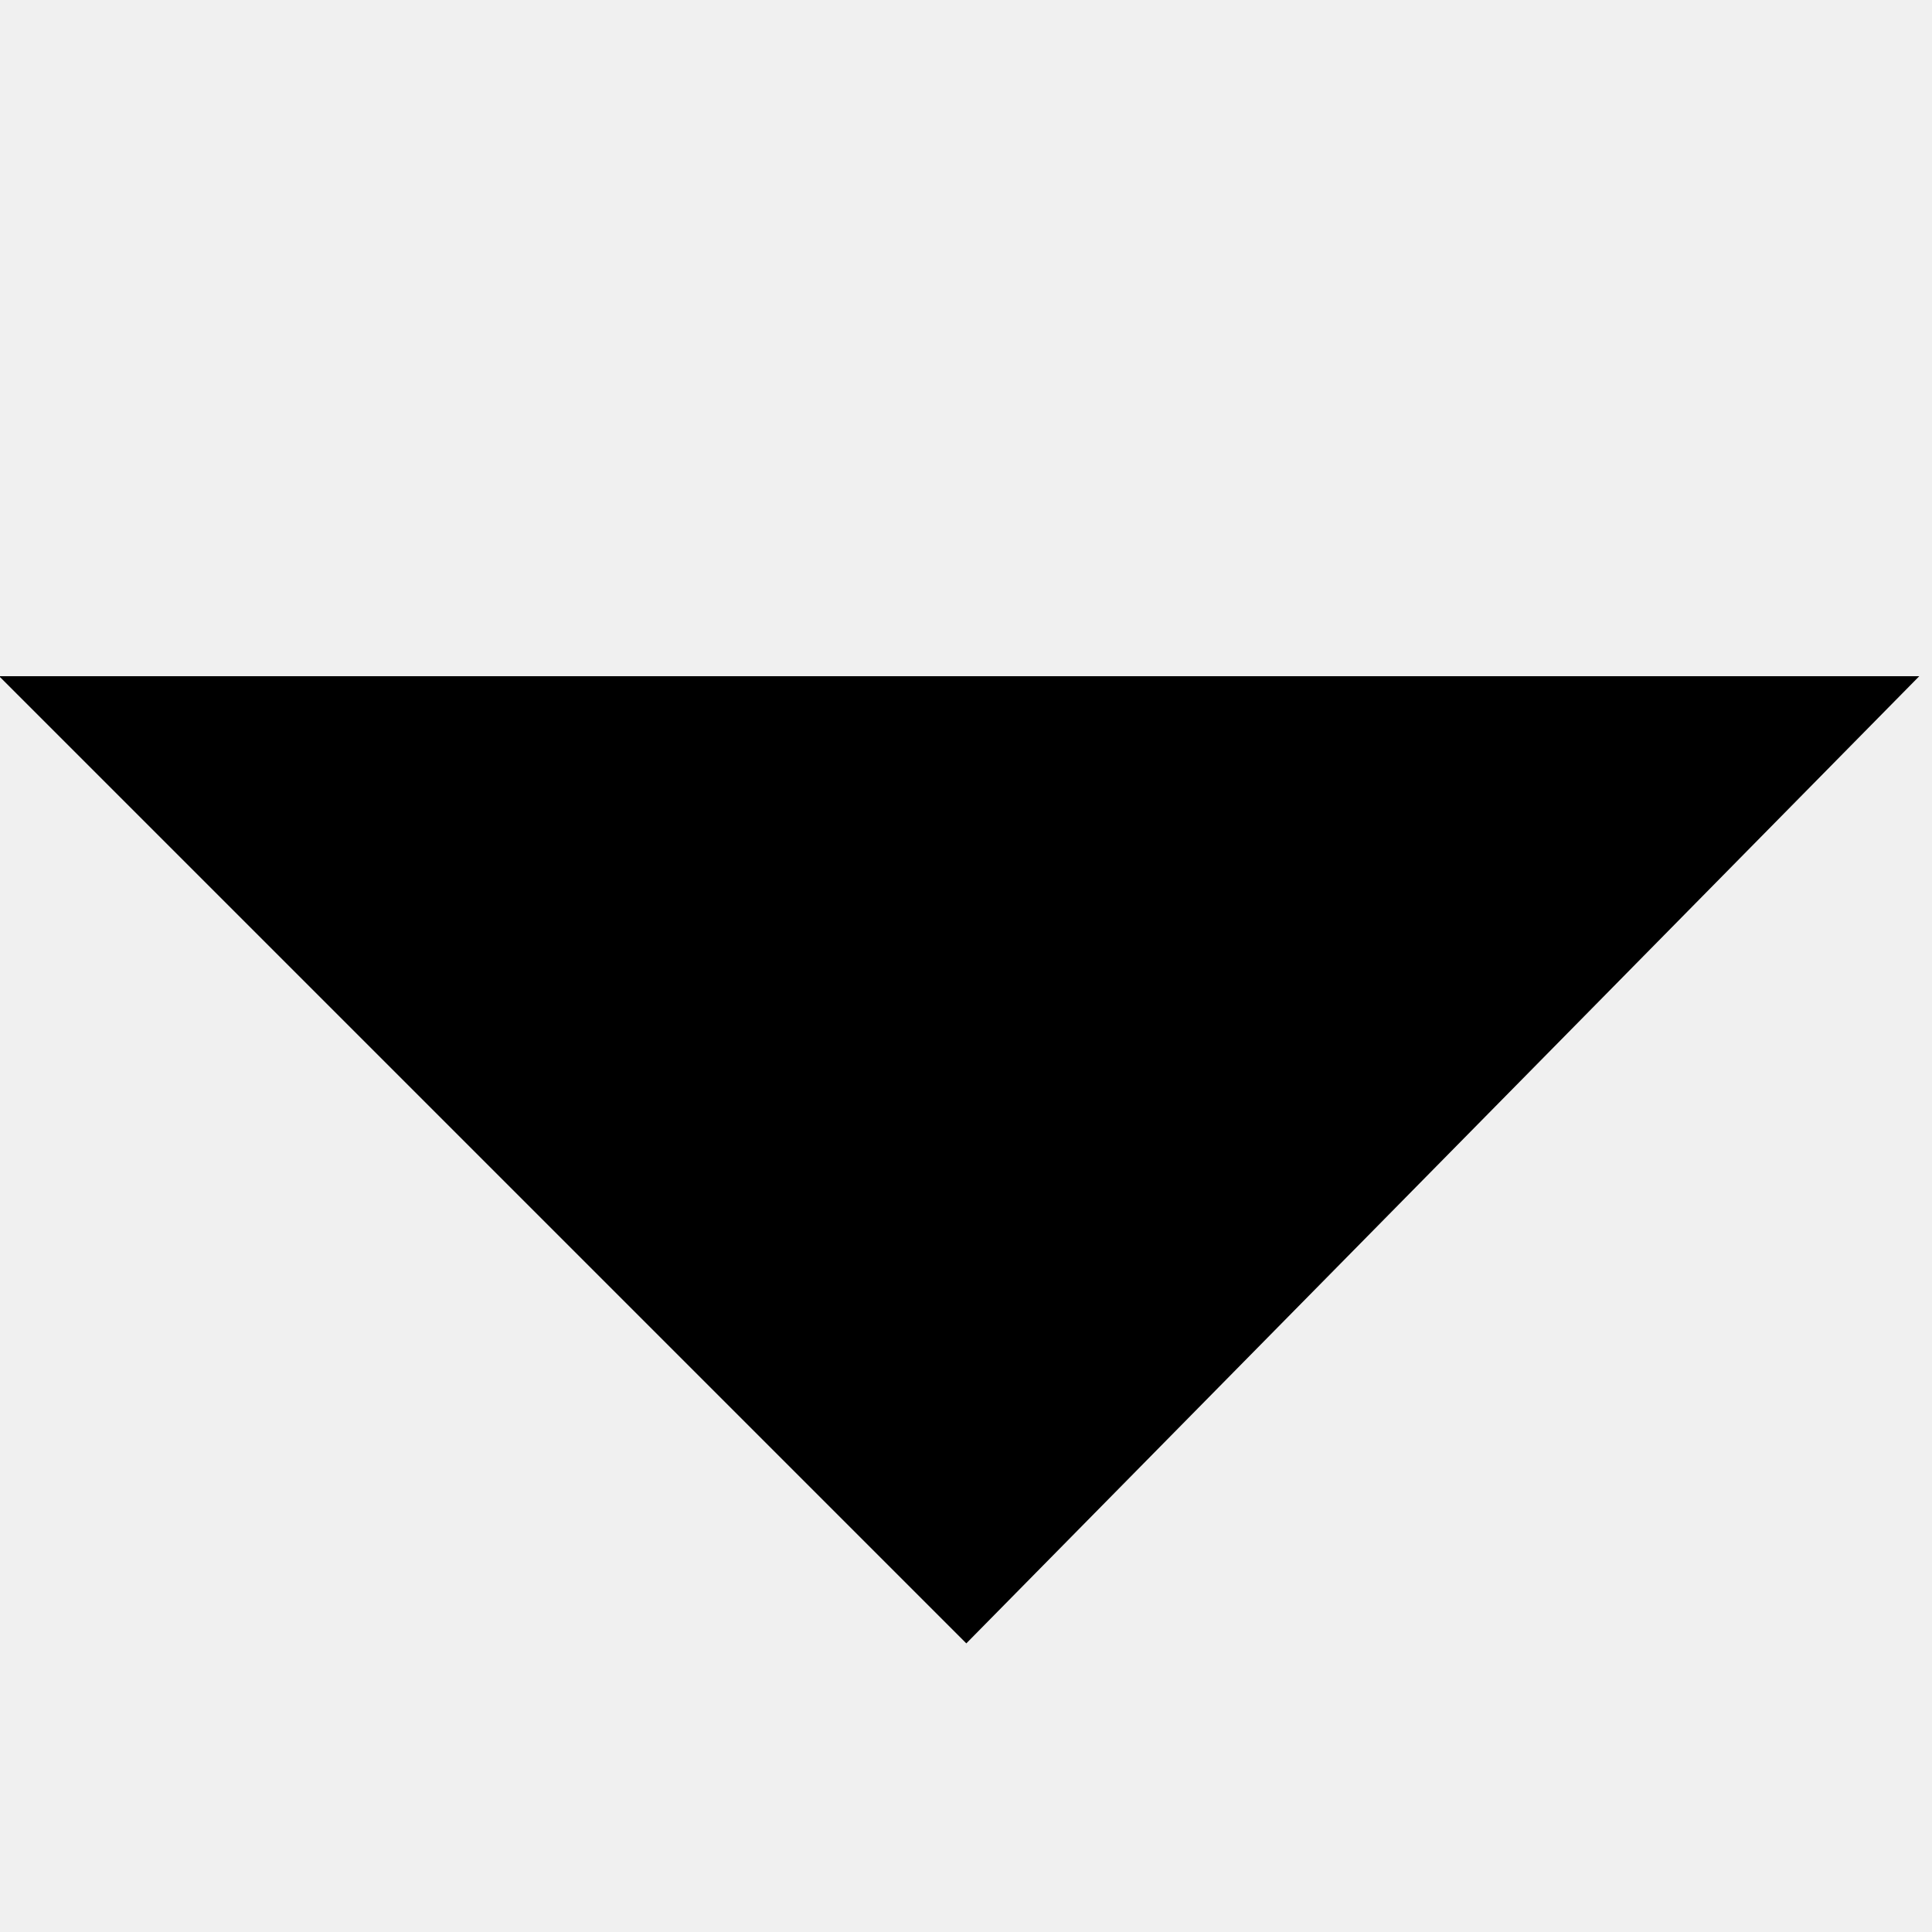
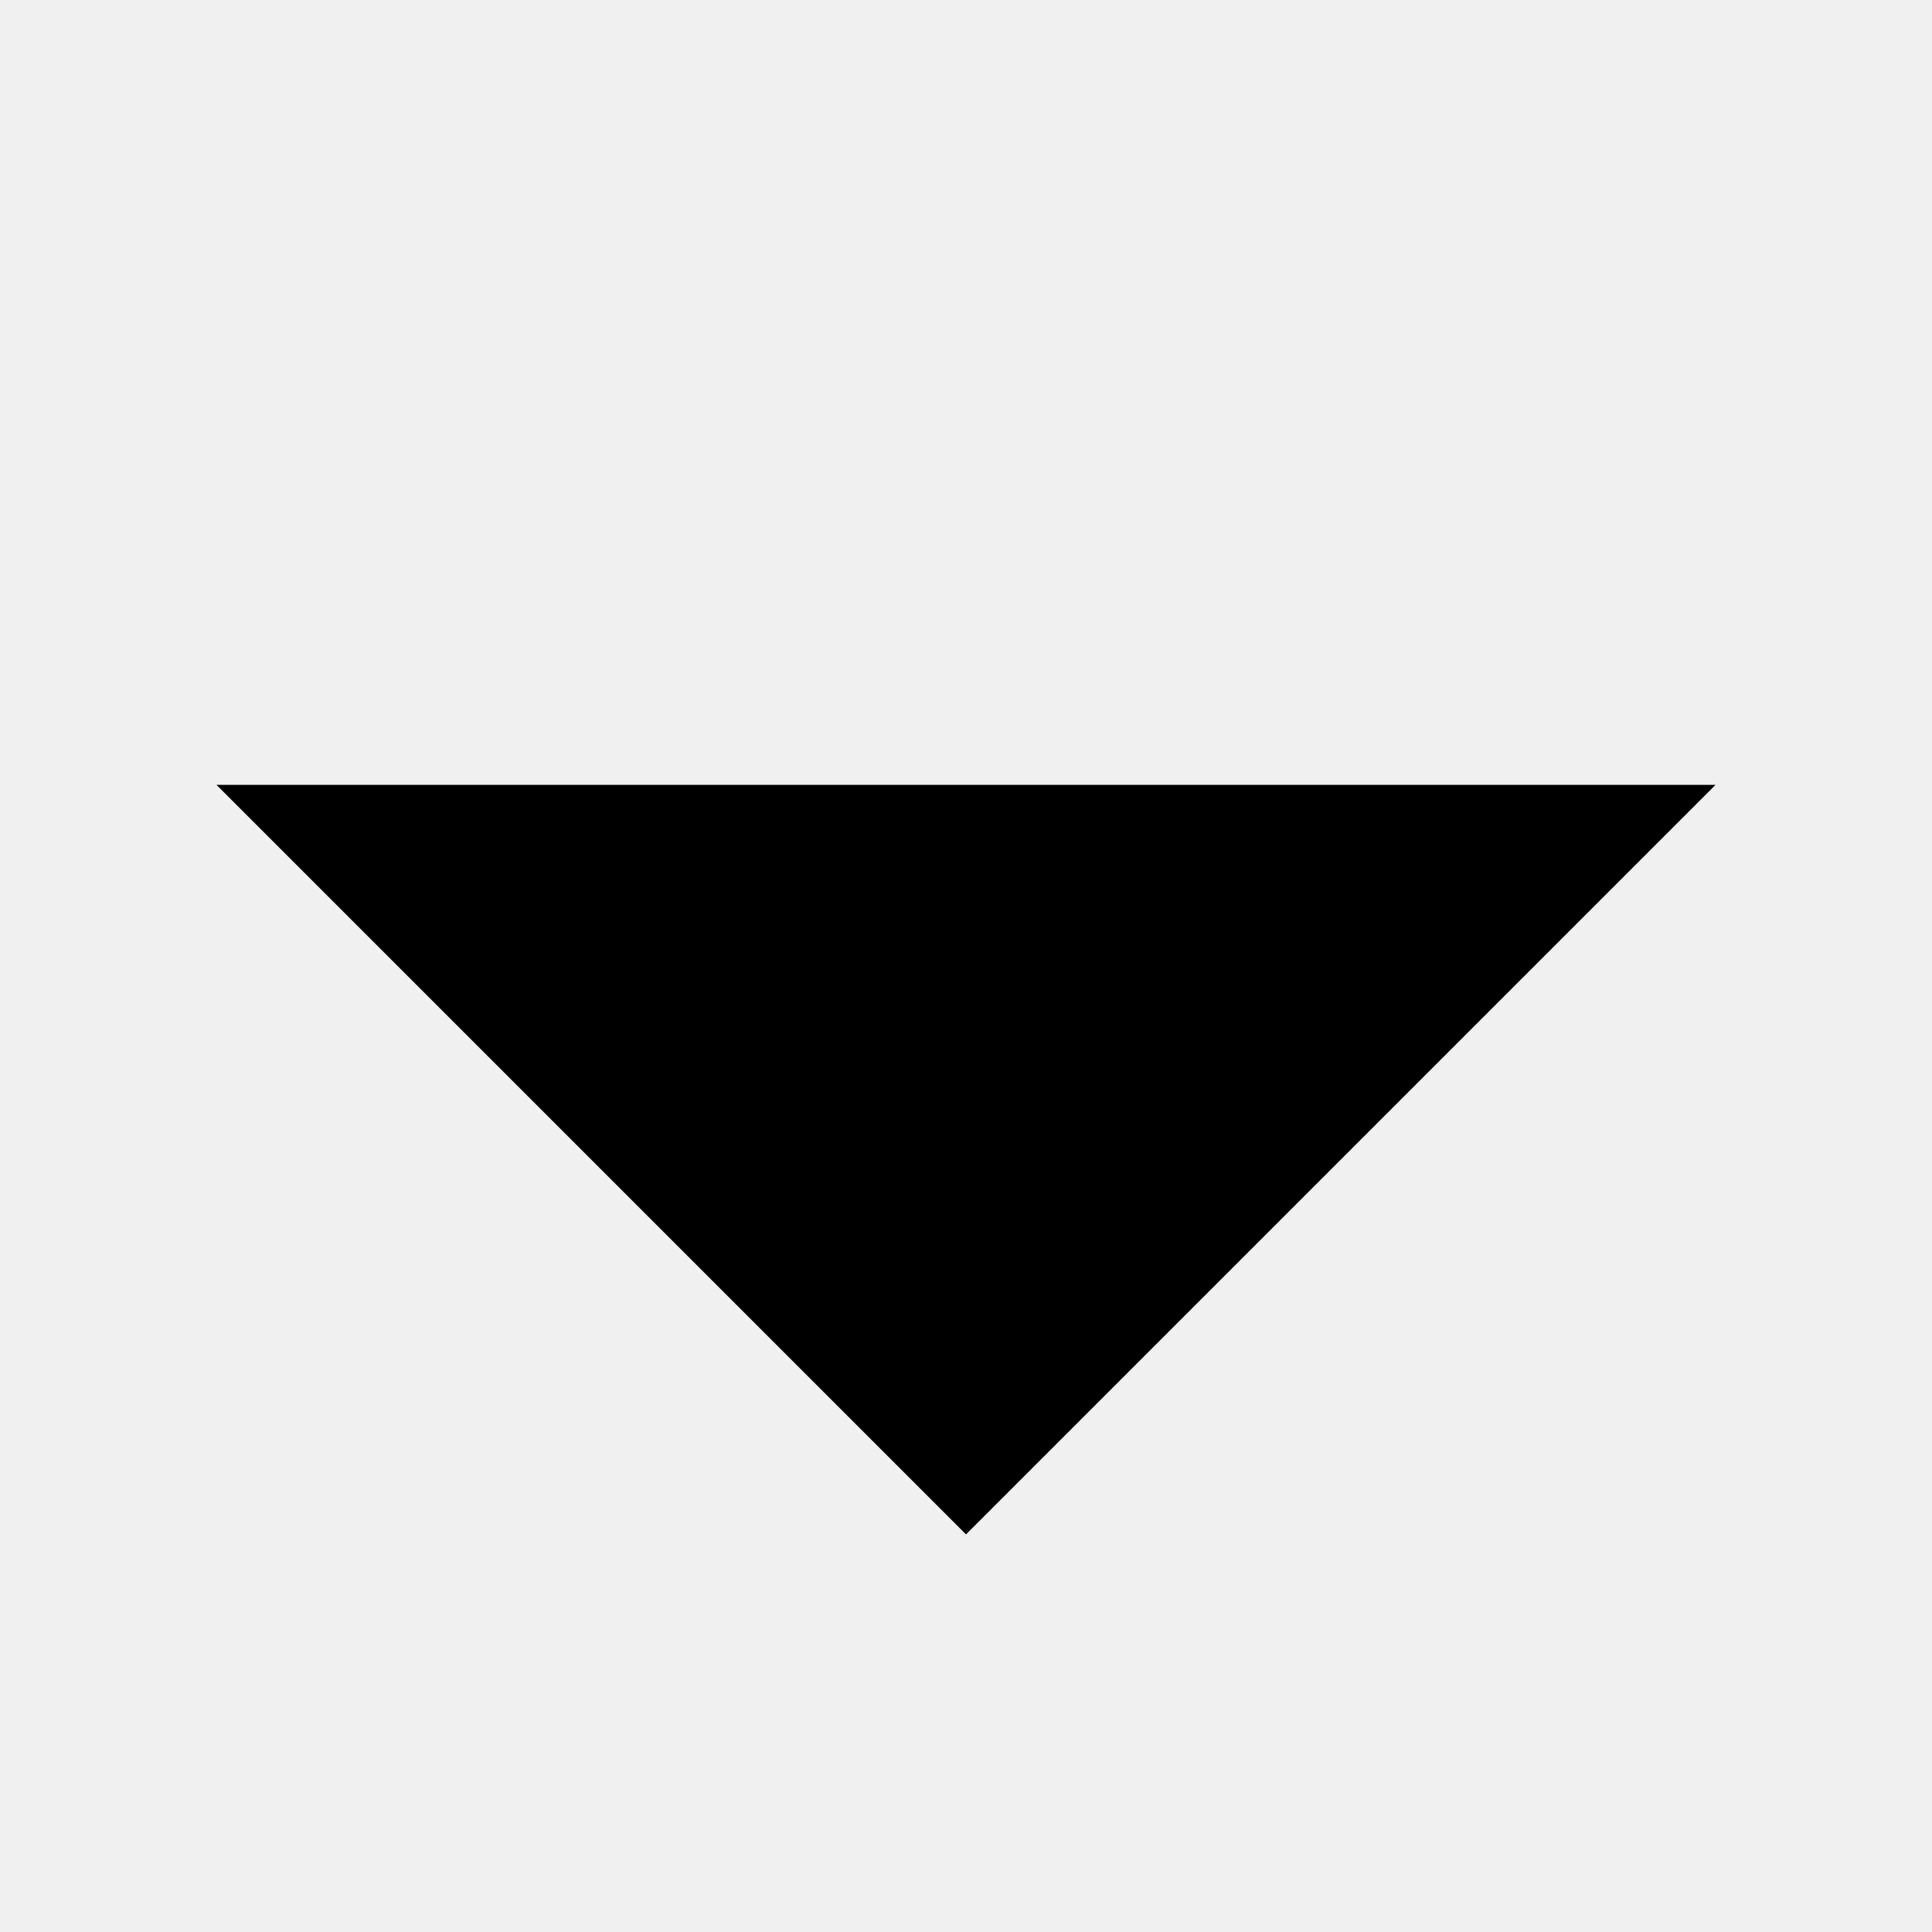
- <svg xmlns="http://www.w3.org/2000/svg" id="Ebene_3" viewBox="0 0 16 16" style="isolation:isolate" width="16" height="16" preserveAspectRatio="xMinYMid meet">
+ <svg xmlns="http://www.w3.org/2000/svg" id="Ebene_3" viewBox="0 0 16 16" preserveAspectRatio="xMinYMid meet">
  <style>.st0{fill:#fff}.st0,.st1{stroke:#000;stroke-miterlimit:10}</style>
-   <path class="st1" d="M8 12.9L1.2 6.1h13.5L8 12.9z" />
+   <path class="st0" d="M2 6zM0 0zM14 7zM8 11z" />
+   <path class="st1" d="M8 12L3 7h10z" />
</svg>
